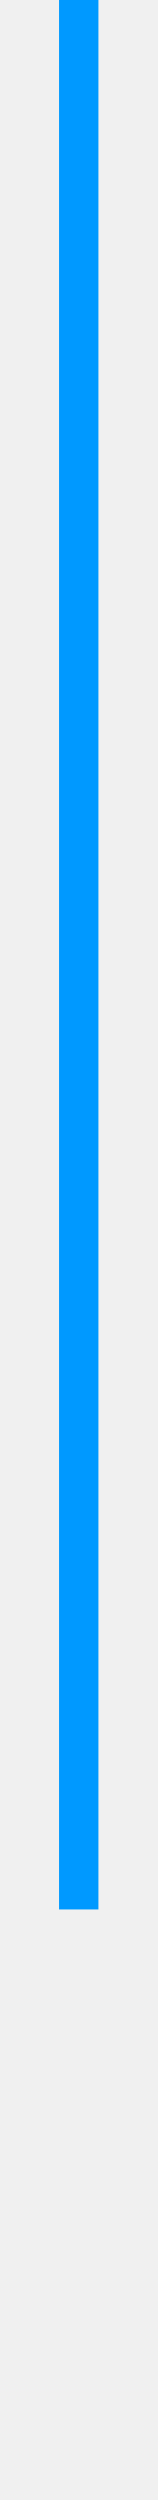
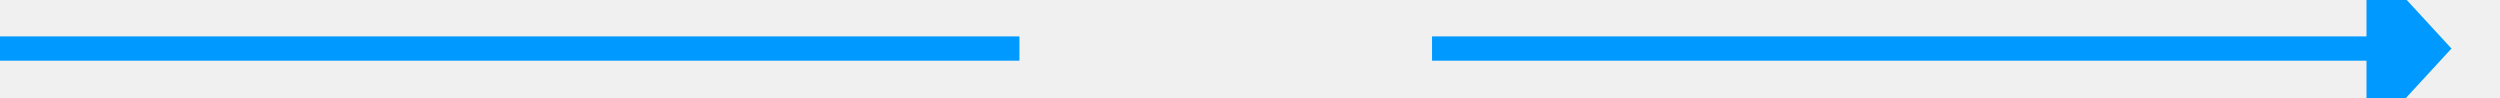
- <svg xmlns="http://www.w3.org/2000/svg" version="1.1" width="8px" height="127px" viewBox="1796 1166  8 127">
+ <svg xmlns="http://www.w3.org/2000/svg" version="1.1" width="206px" height="8px" viewBox="1289 1118  206 8">
  <defs>
-     <mask fill="white" id="clip121">
-       <path d="M 1783 1263  L 1817 1263  L 1817 1291  L 1783 1291  Z M 1783 1166  L 1907 1166  L 1907 1297  L 1783 1297  Z " fill-rule="evenodd" />
+     <mask fill="white" id="clip255">
+       <path d="M 1373 1108  L 1407 1108  L 1407 1136  L 1373 1136  Z M 1289 1108  L 1499 1108  L 1499 1136  L 1289 1136  Z " fill-rule="evenodd" />
    </mask>
  </defs>
-   <path d="M 1892 1296.6  L 1899 1289  L 1892 1281.4  L 1892 1296.6  Z " fill-rule="nonzero" fill="#0099ff" stroke="none" mask="url(#clip121)" />
-   <path d="M 1800 1166  L 1800 1284  A 5 5  0 0 0 1805 1289  L 1893 1289  " stroke-width="2" stroke="#0099ff" fill="none" mask="url(#clip121)" />
+   <path d="M 1484 1129.6  L 1491 1122  L 1484 1114.4  L 1484 1129.6  Z " fill-rule="nonzero" fill="#0099ff" stroke="none" mask="url(#clip255)" />
+   <rect fill-rule="evenodd" fill="#0099ff" stroke="none" x="1289" y="1121" width="196" height="2" mask="url(#clip255)" />
+   <path d="" stroke-width="2" stroke="#0099ff" fill="none" mask="url(#clip255)" />
</svg>
